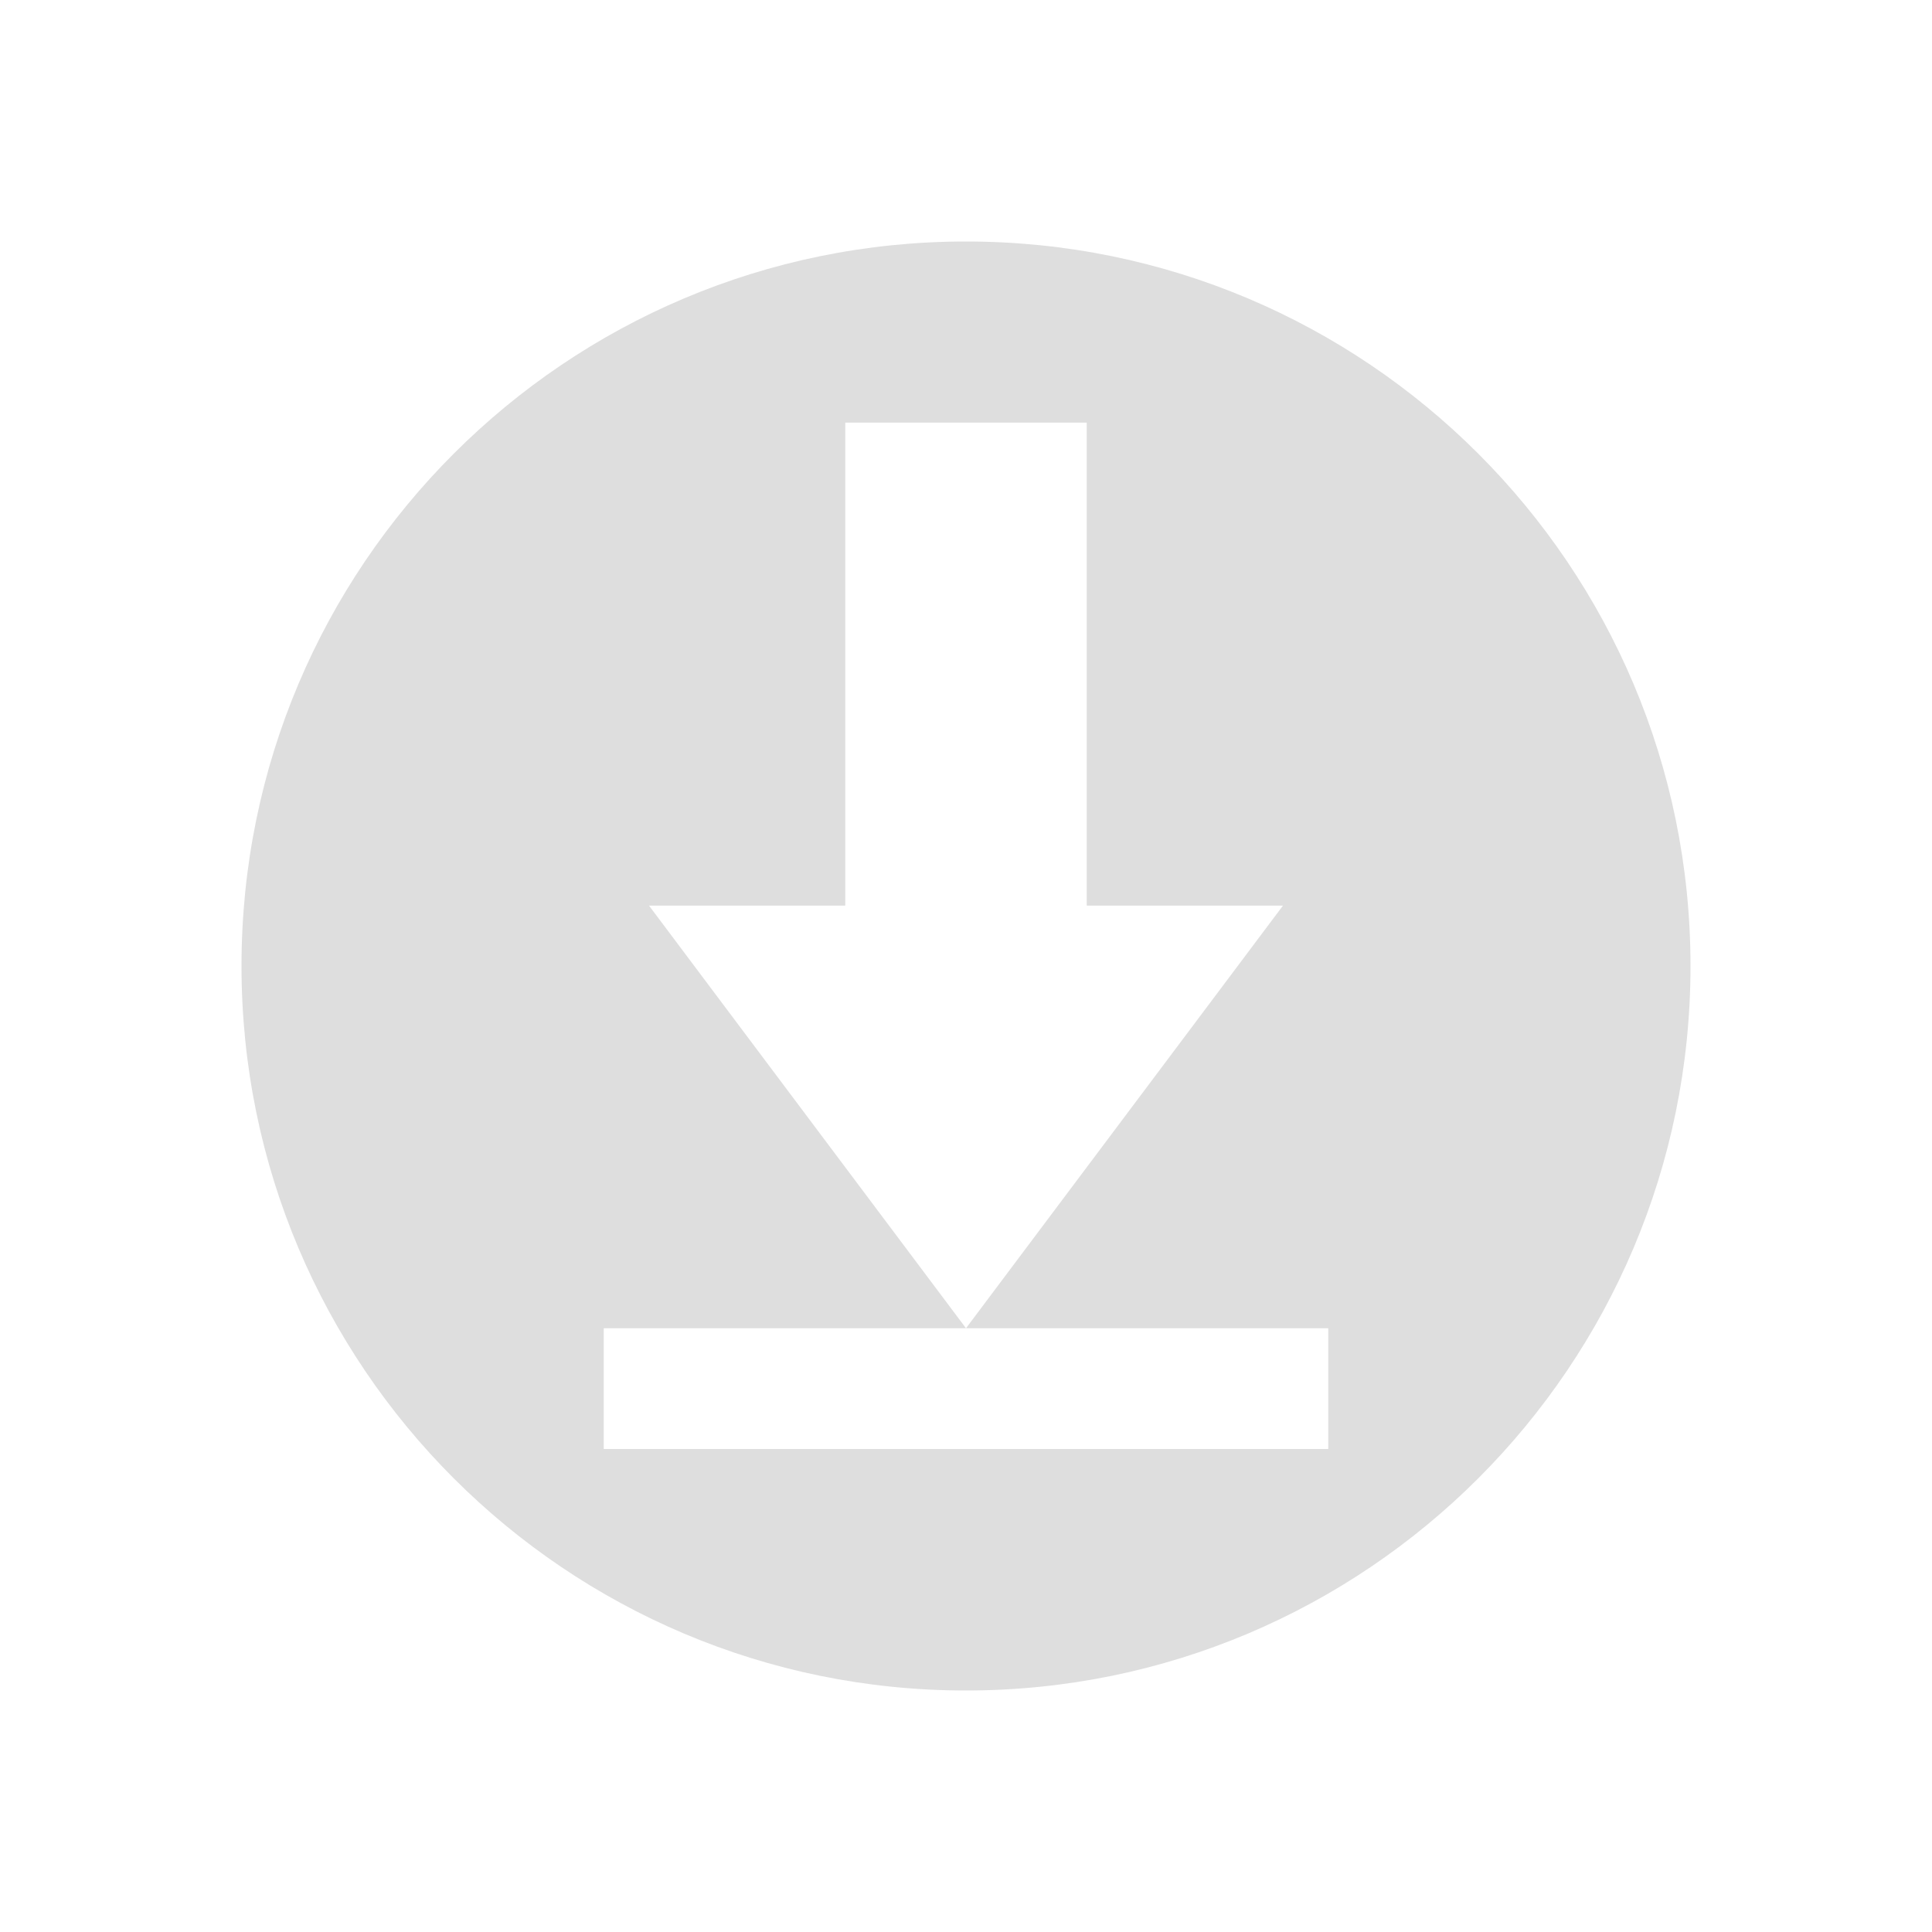
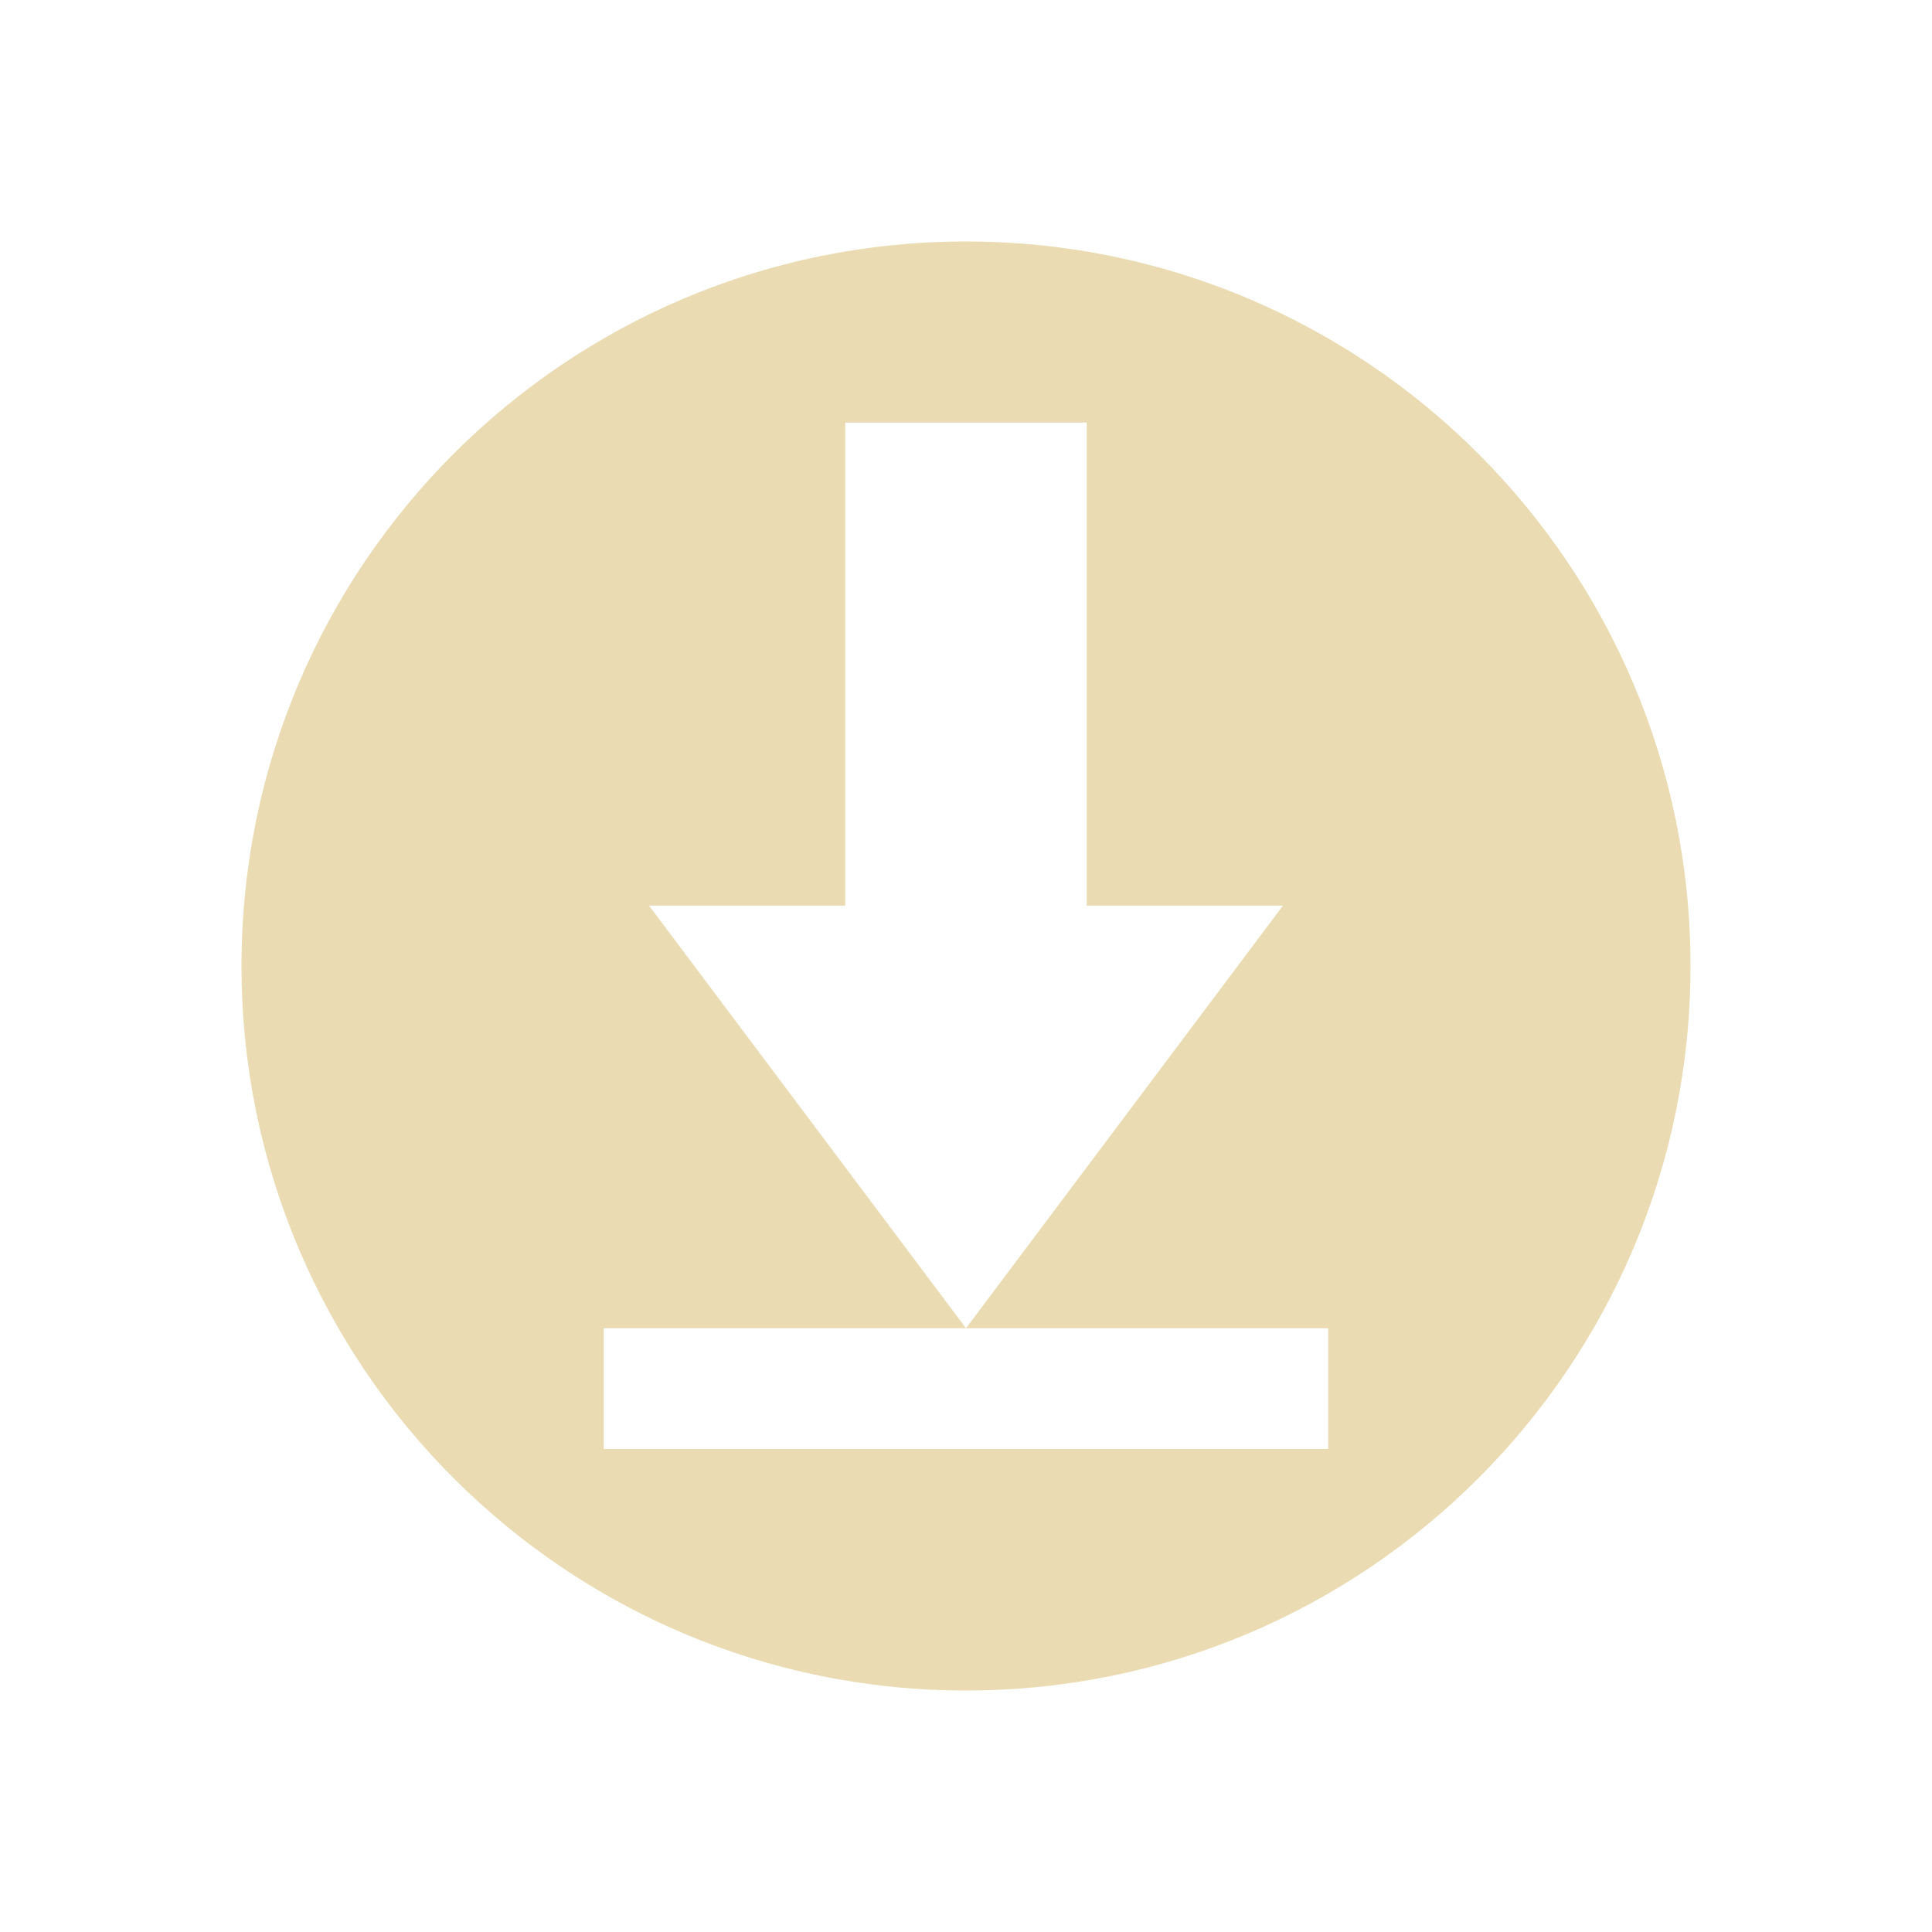
<svg xmlns="http://www.w3.org/2000/svg" width="32" height="32" version="1.1">
  <g id="22-22-kget" transform="translate(32,10)">
    <path style="opacity:0.001" d="m 0.25,0 h 21.5 C 21.889,0 22,0.111 22,0.25 V 21.75 C 22,21.889 21.888,22 21.75,22 H 0.25 C 0.112,22 0,21.889 0,21.75 V 0.25 C 0,0.112 0.112,0 0.25,0 Z" />
-     <path style="fill:#dedede" d="m 11,3 a 8,8 0 0 0 -8,8 8,8 0 0 0 8,8 8,8 0 0 0 8,-8 8,8 0 0 0 -8,-8 z m -1,2 h 2 v 5 h 2.5 L 12.75,12.5 11,15 h 4 v 1 H 7 v -1 h 4 L 9.25,12.5 7.5,10 H 10 Z" />
+     <path style="fill:#ebdbb2" d="m 11,3 a 8,8 0 0 0 -8,8 8,8 0 0 0 8,8 8,8 0 0 0 8,-8 8,8 0 0 0 -8,-8 z m -1,2 h 2 v 5 h 2.5 L 12.75,12.5 11,15 h 4 v 1 H 7 v -1 h 4 L 9.25,12.5 7.5,10 H 10 Z" />
  </g>
  <g id="kget">
    <path style="opacity:0.001" d="M 0.364,0 H 31.636 c 0.201,0 0.364,0.162 0.364,0.364 V 31.636 c 0,0.201 -0.162,0.364 -0.364,0.364 H 0.364 C 0.162,32 0,31.838 0,31.636 V 0.364 C 0,0.162 0.162,0 0.364,0 Z" />
-     <path style="fill:#dedede" d="M 16 4 A 12 12 0 0 0 4 16 A 12 12 0 0 0 16 28 A 12 12 0 0 0 28 16 A 12 12 0 0 0 16 4 z M 14 7 L 18 7 L 18 15 L 21.25 15 L 16 22 L 22 22 L 22 24 L 10 24 L 10 22 L 16 22 L 10.75 15 L 14 15 L 14 7 z" />
+     <path style="fill:#ebdbb2" d="M 16 4 A 12 12 0 0 0 4 16 A 12 12 0 0 0 16 28 A 12 12 0 0 0 28 16 A 12 12 0 0 0 16 4 z M 14 7 L 18 7 L 18 15 L 21.25 15 L 16 22 L 22 22 L 22 24 L 10 24 L 10 22 L 16 22 L 10.75 15 L 14 15 L 14 7 z" />
  </g>
</svg>
